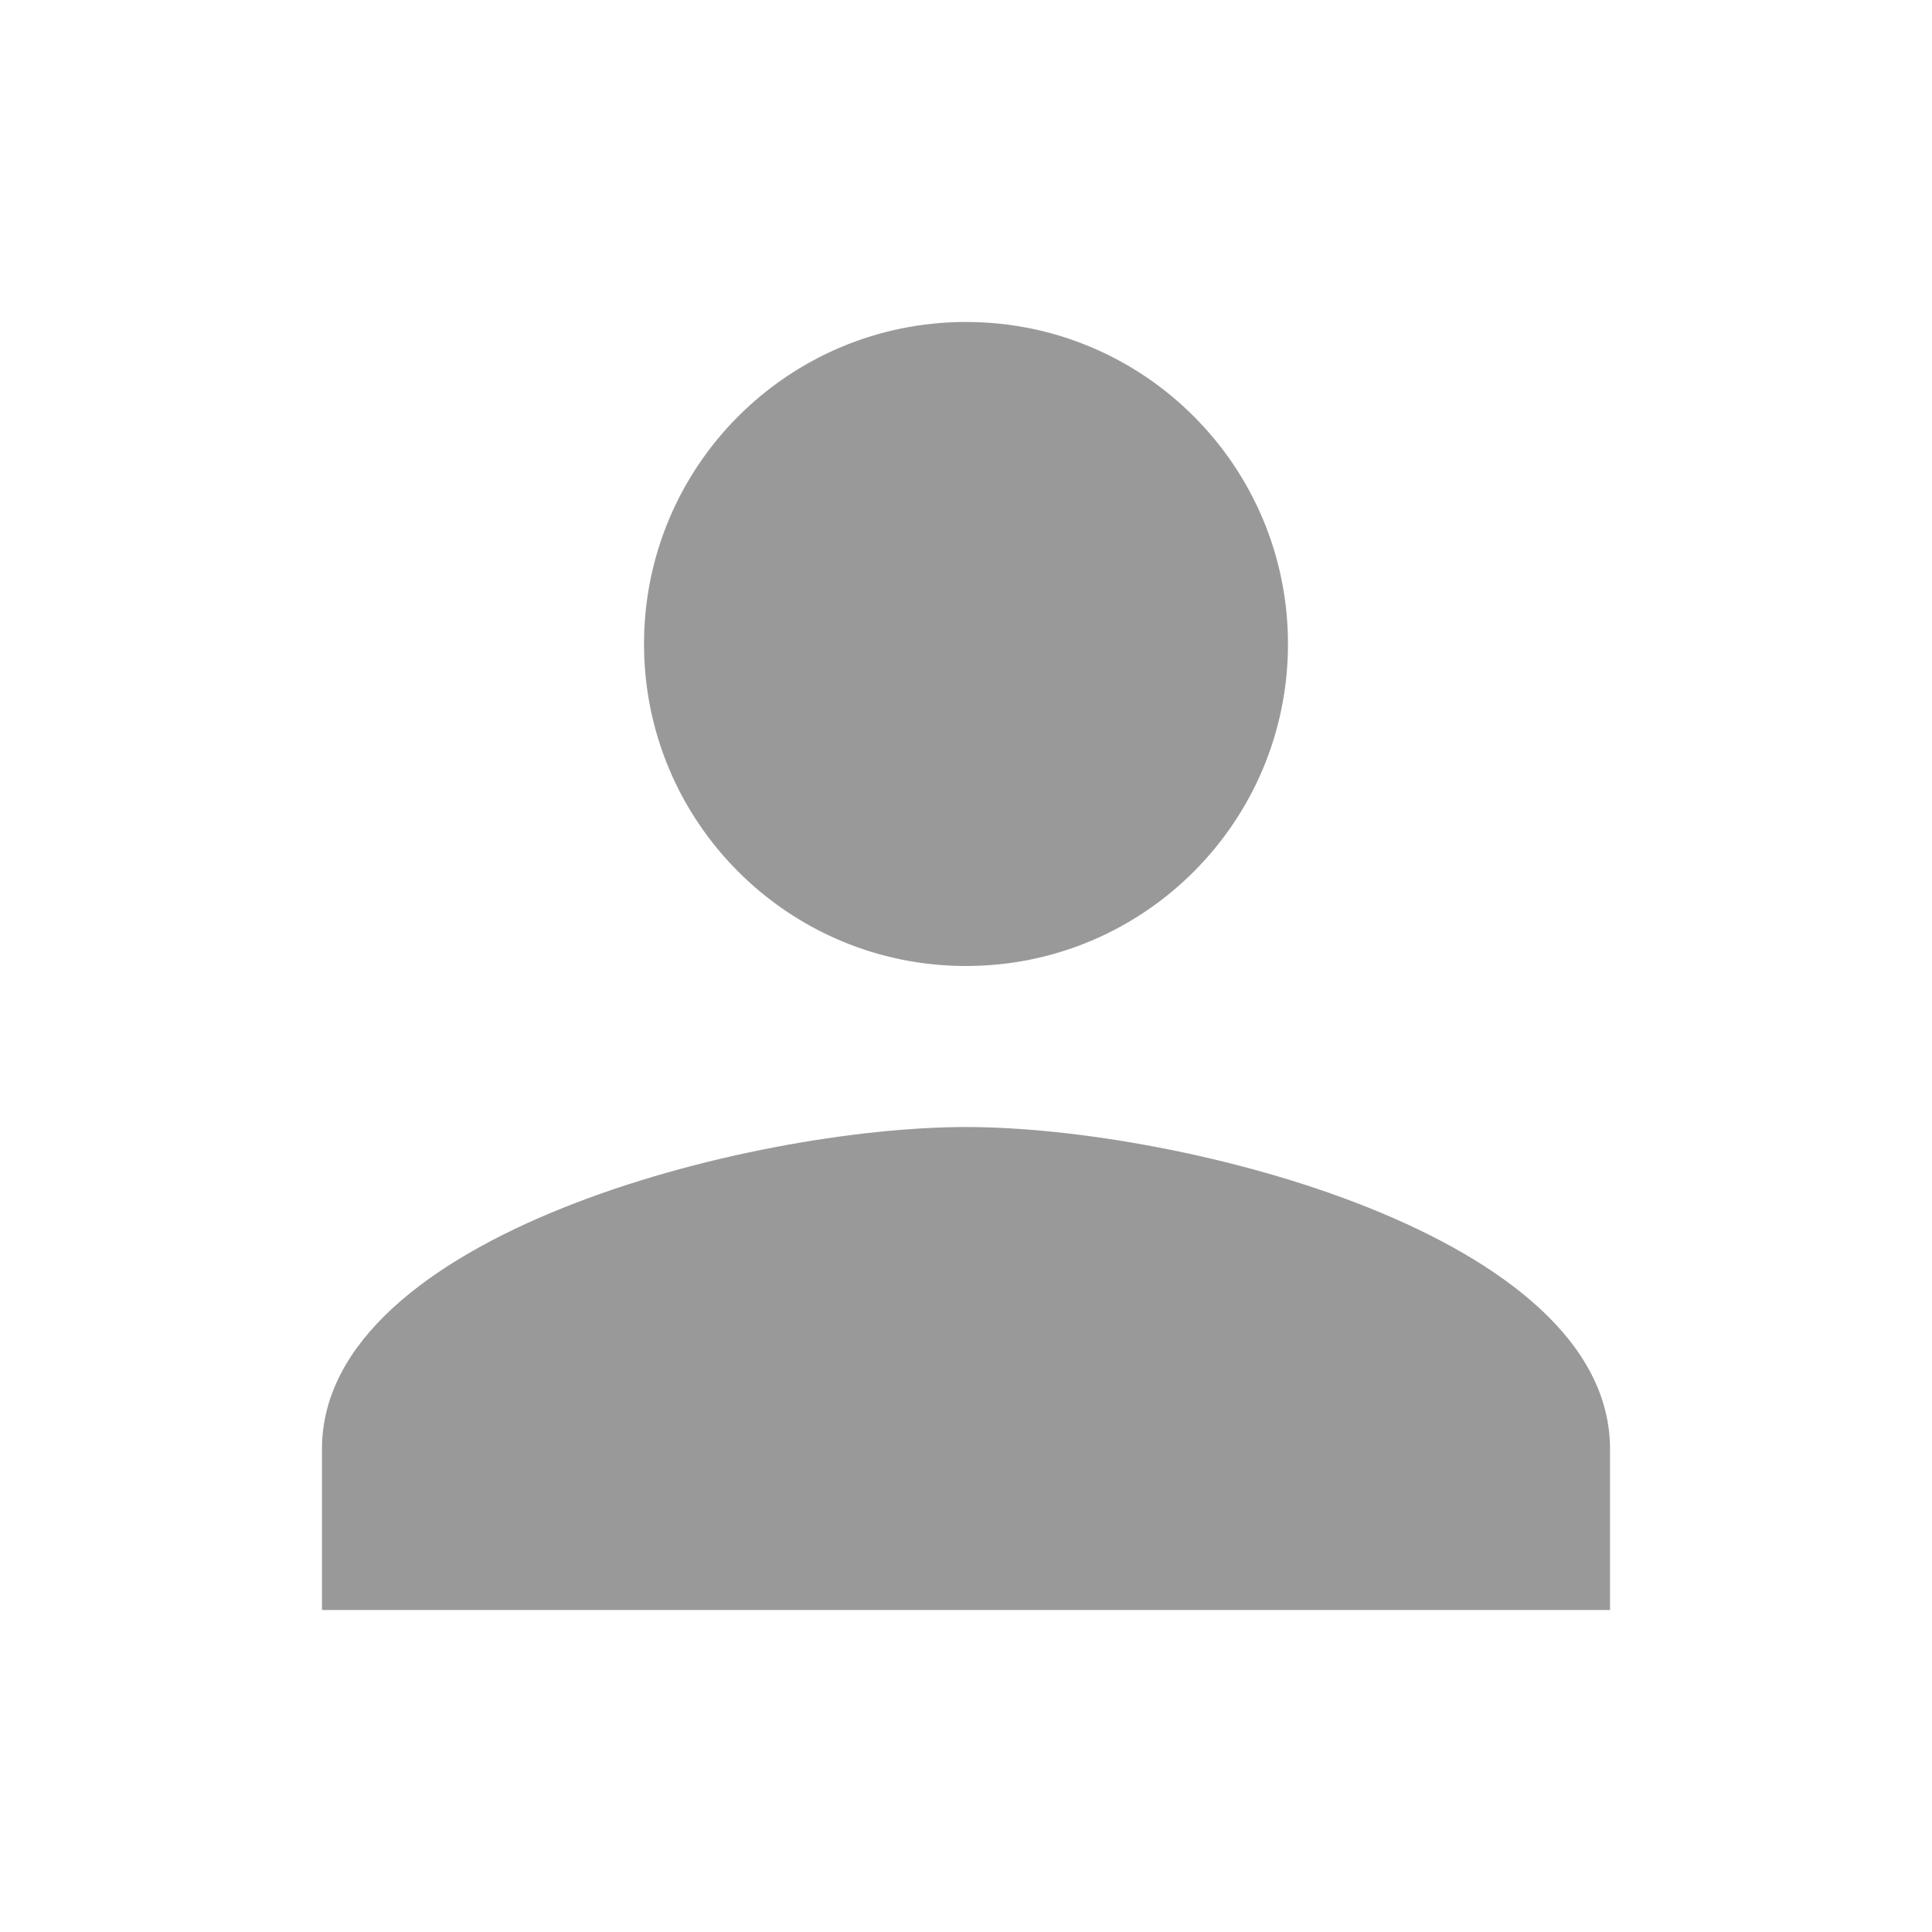
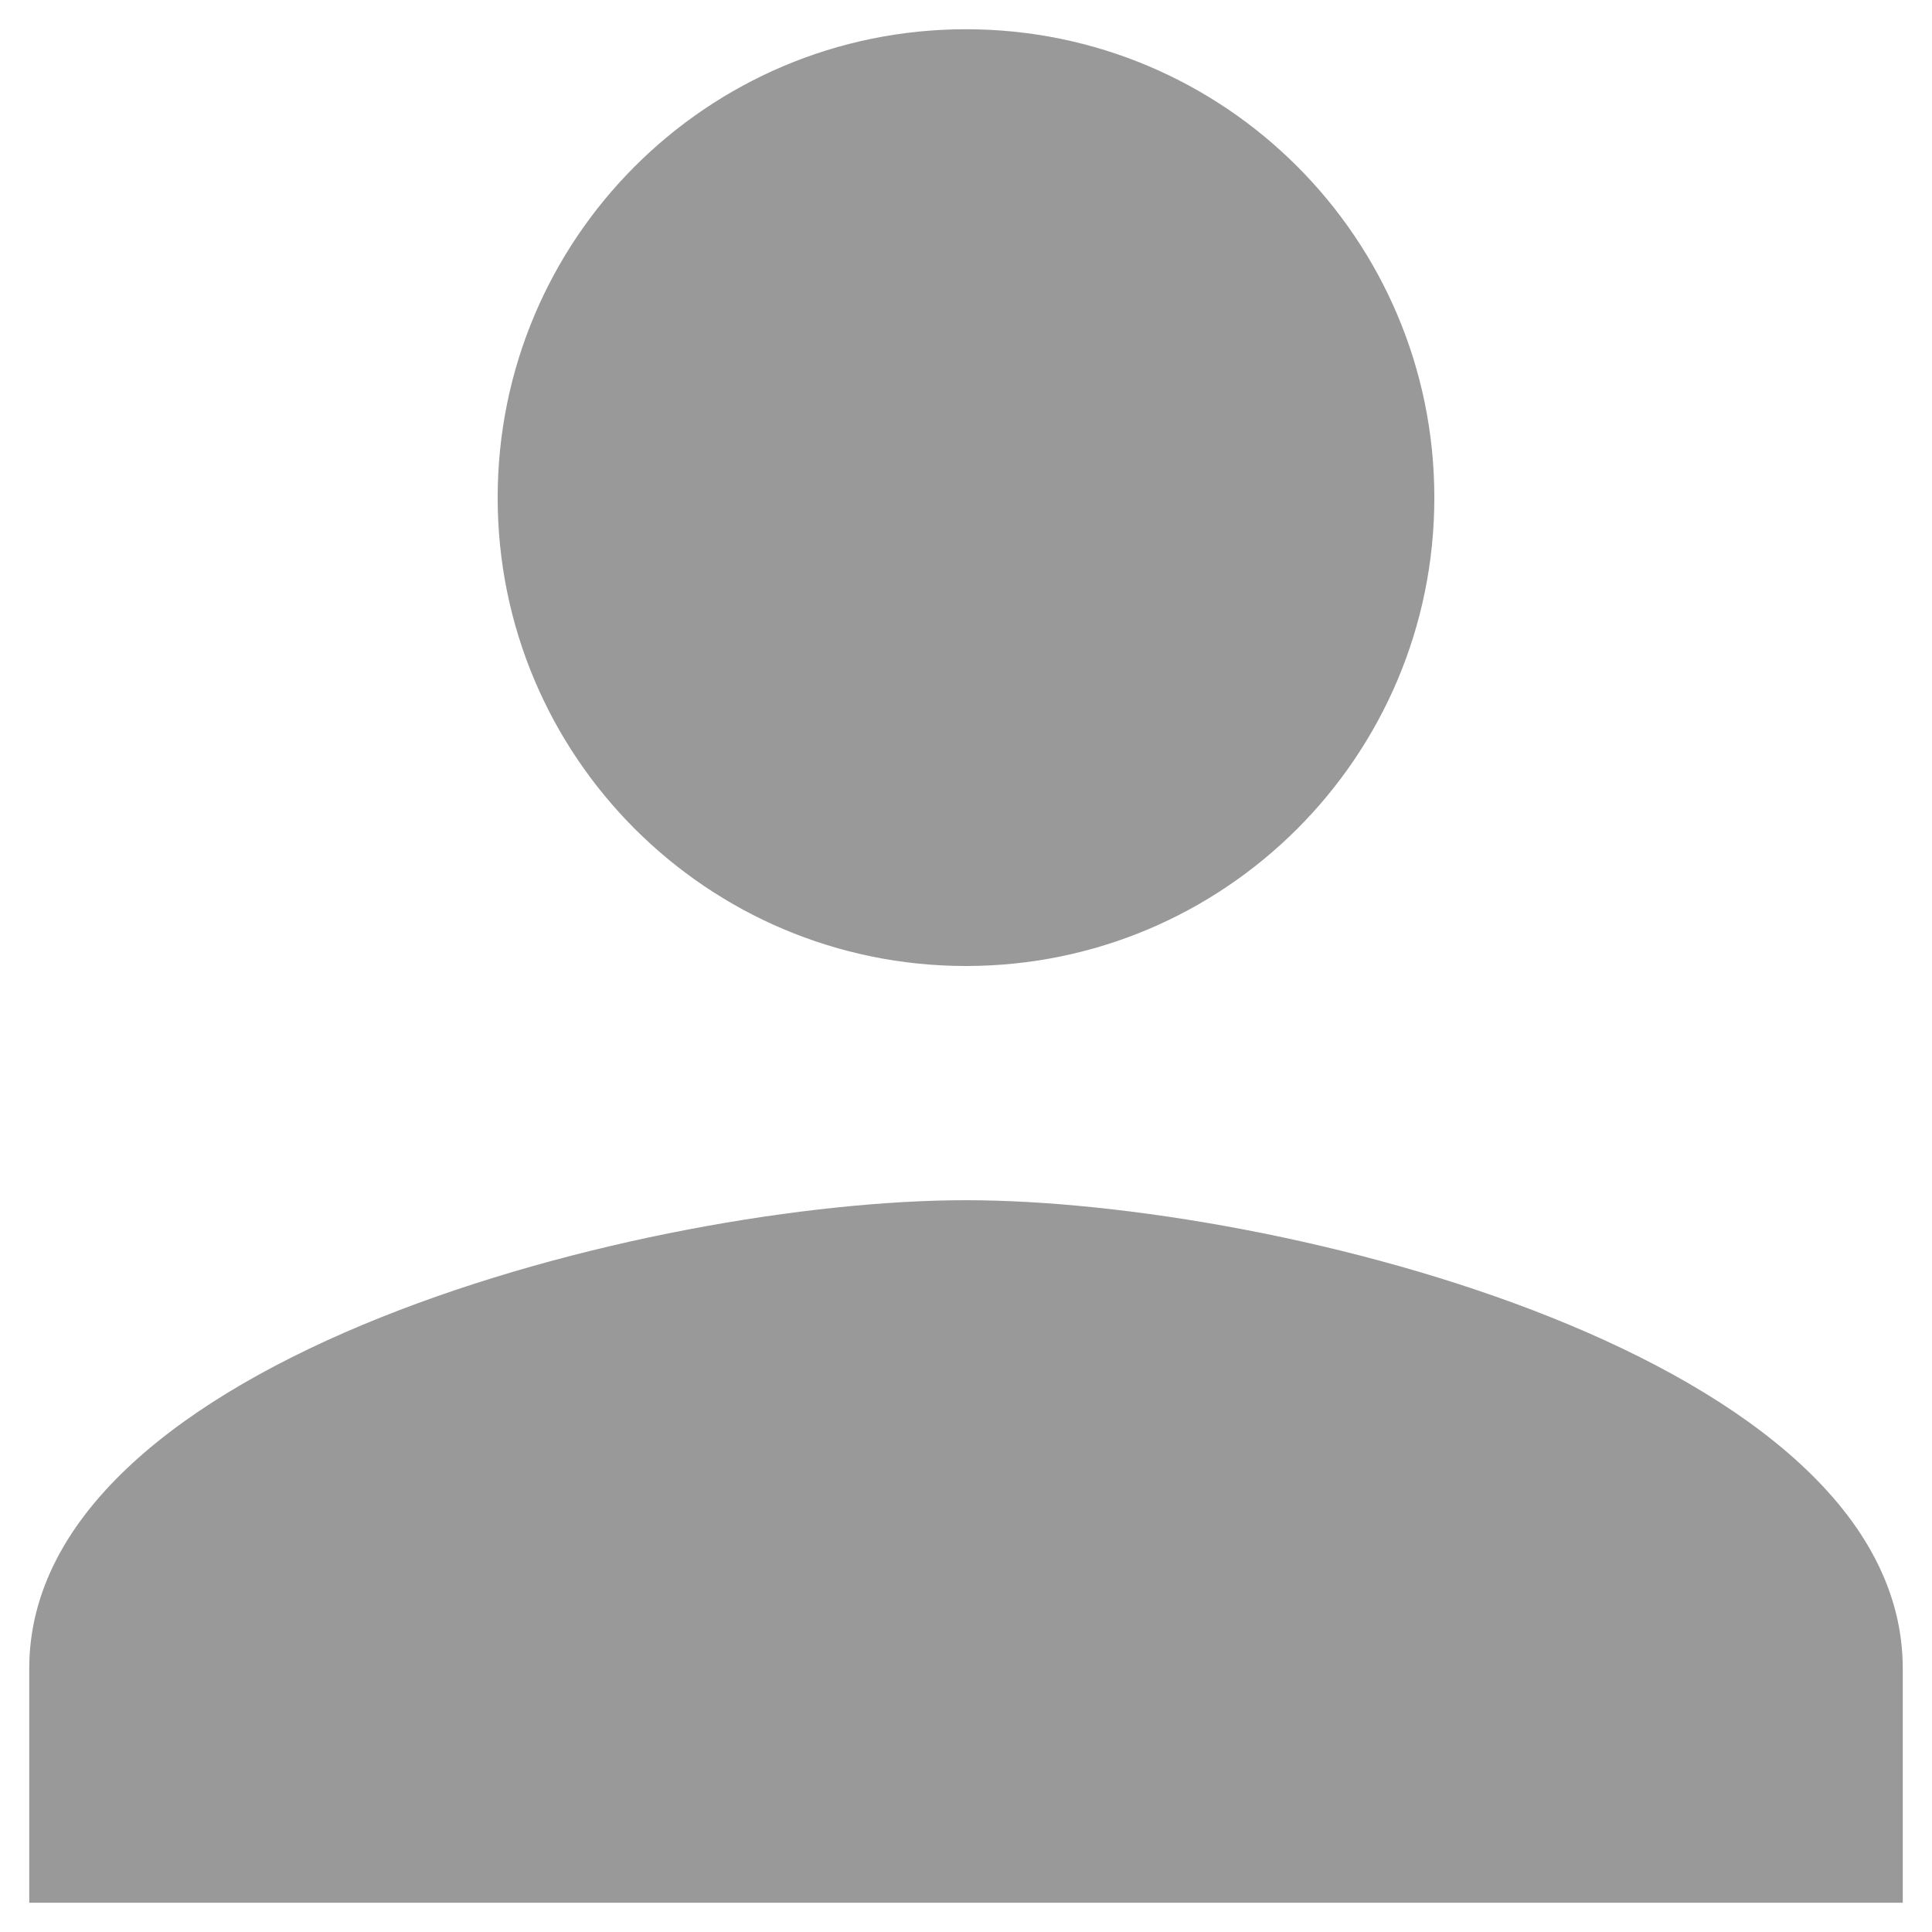
- <svg xmlns="http://www.w3.org/2000/svg" width="32" height="32" viewBox="0 0 32 32" fill="none">
-   <path d="M16 16C18.947 16 21.333 13.613 21.333 10.667C21.333 7.72 18.947 5.333 16 5.333C13.053 5.333 10.667 7.72 10.667 10.667C10.667 13.613 13.053 16 16 16ZM16 18.667C12.44 18.667 5.333 20.453 5.333 24V26.667H26.667V24C26.667 20.453 19.56 18.667 16 18.667Z" fill="#999999" />
+ <svg xmlns="http://www.w3.org/2000/svg" width="22" height="22" viewBox="0 0 22 22" fill="none">
+   <path d="M11 11C13.947 11 16.333 8.613 16.333 5.667C16.333 2.72 13.947 0.333 11 0.333C8.053 0.333 5.667 2.72 5.667 5.667C5.667 8.613 8.053 11 11 11ZM11 13.667C7.44 13.667 0.333 15.453 0.333 19V21.667H21.667V19C21.667 15.453 14.56 13.667 11 13.667Z" fill="#999999" />
</svg>
